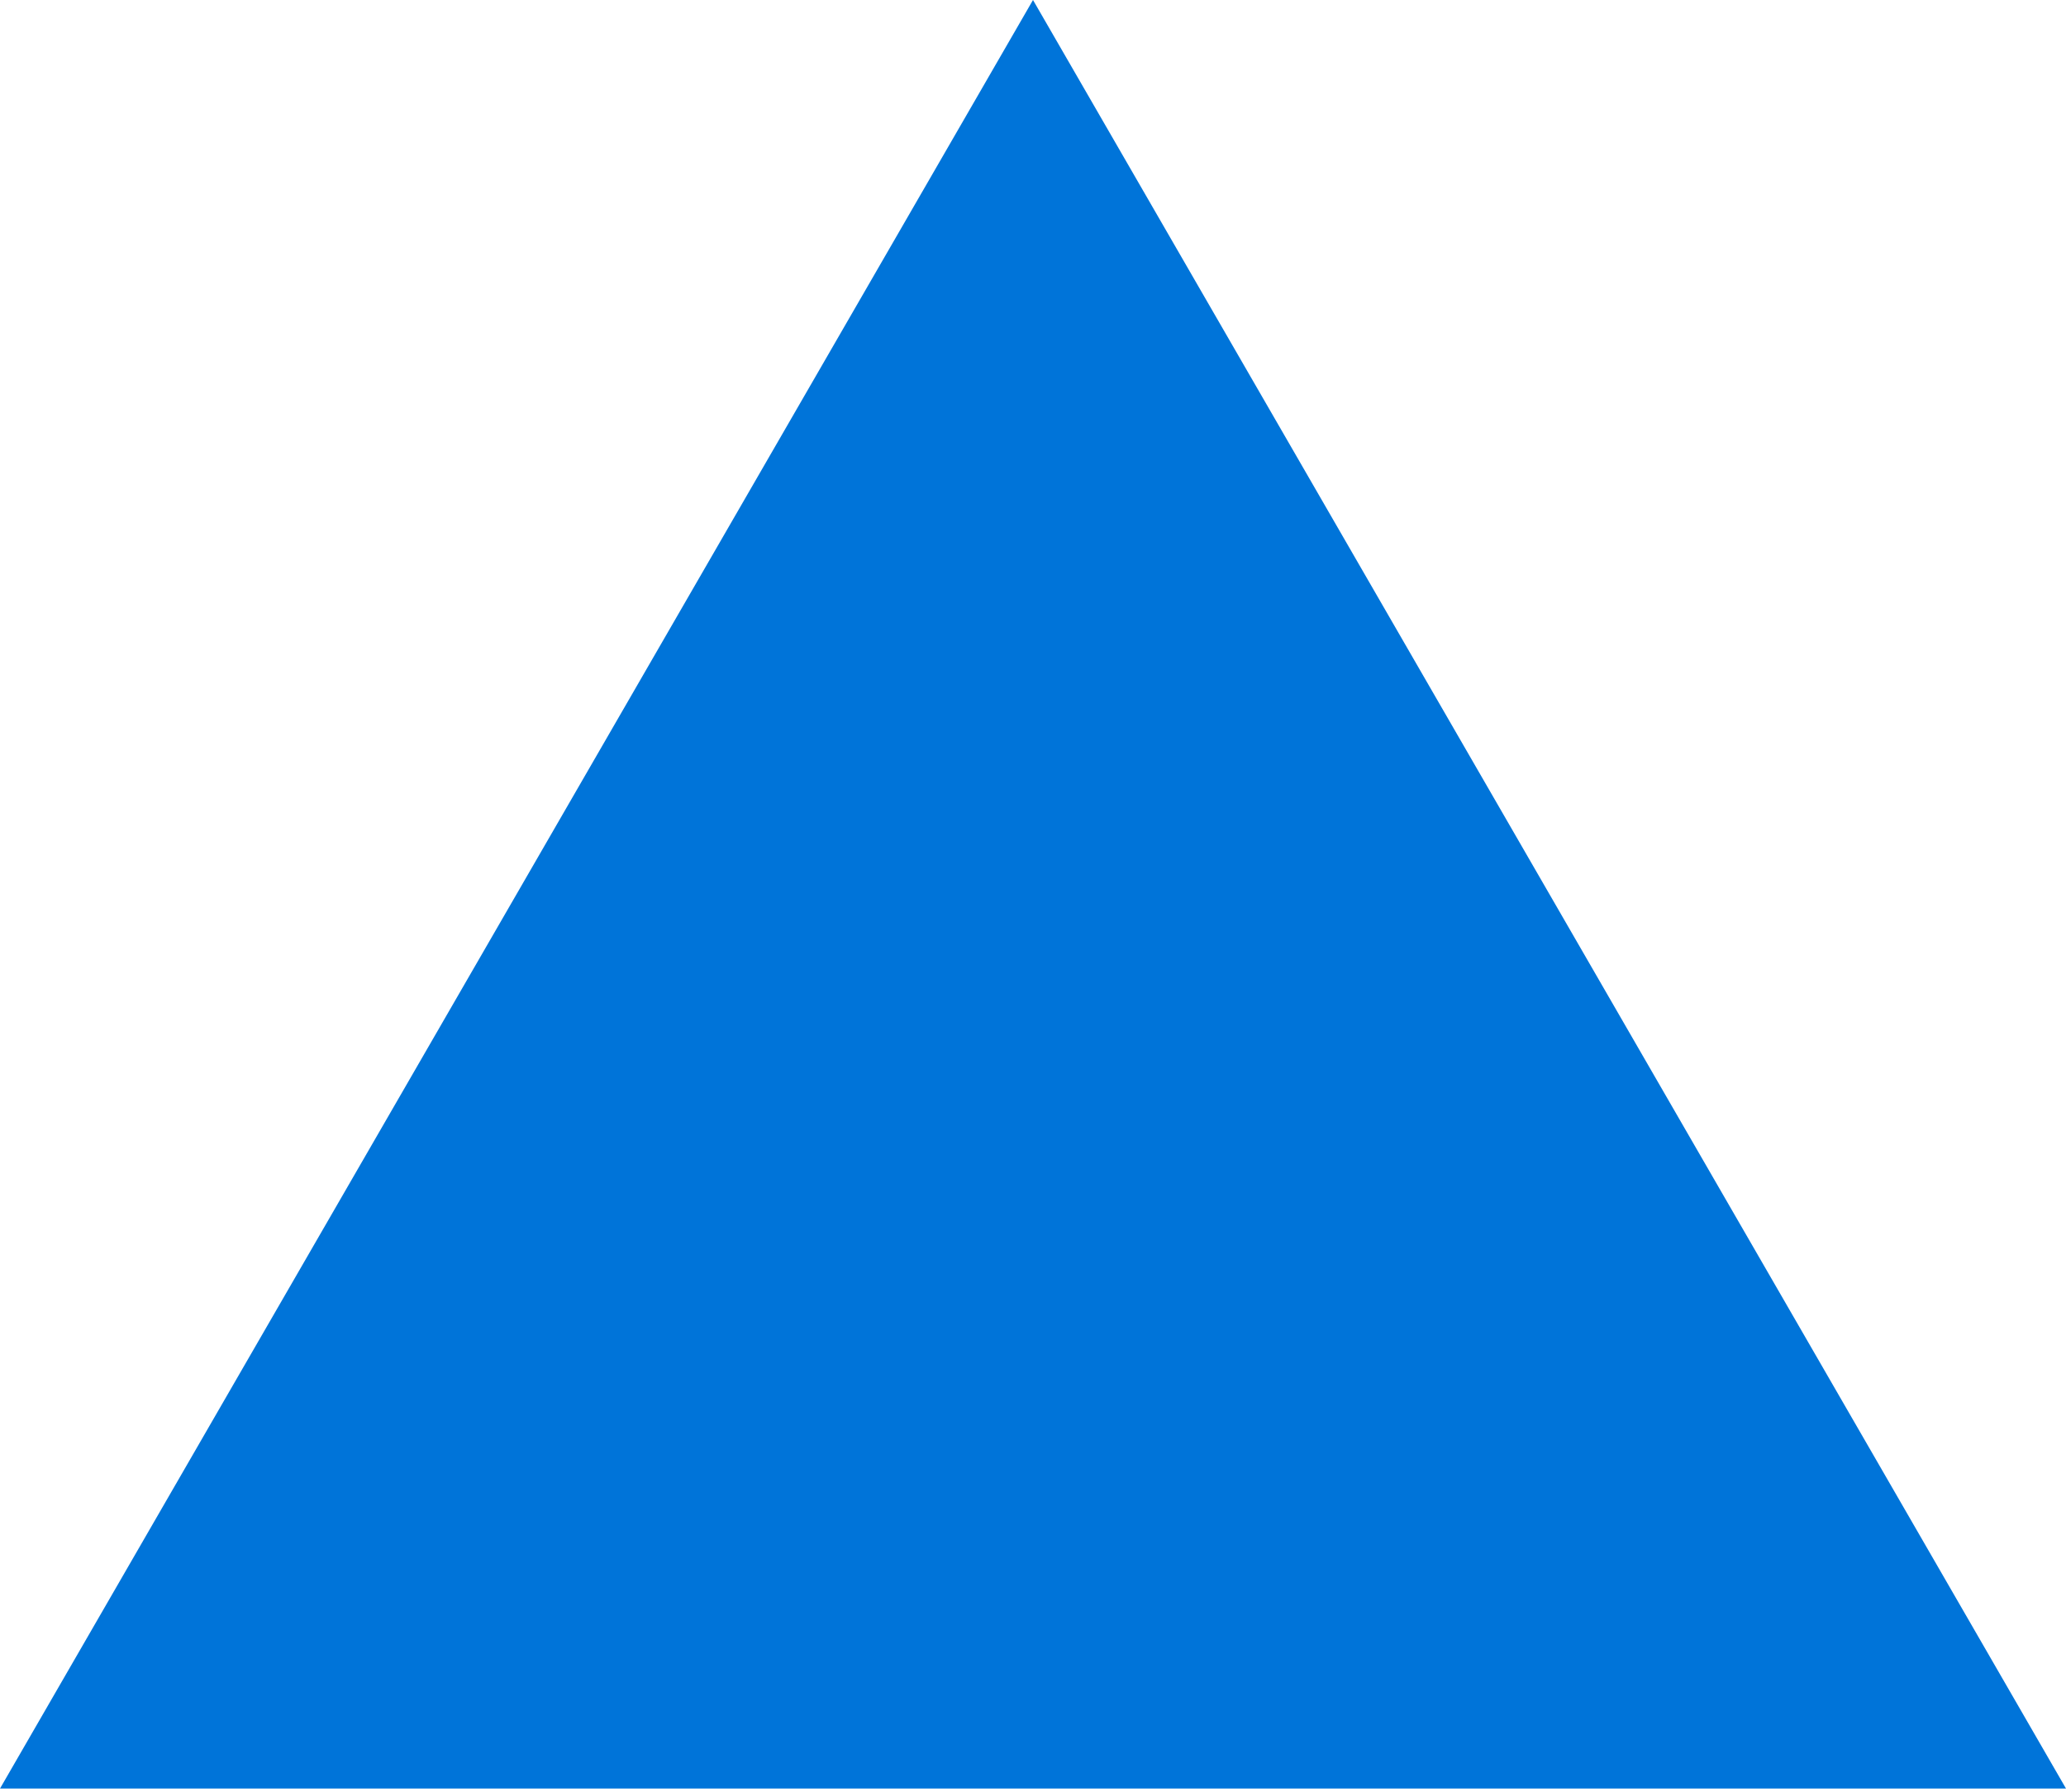
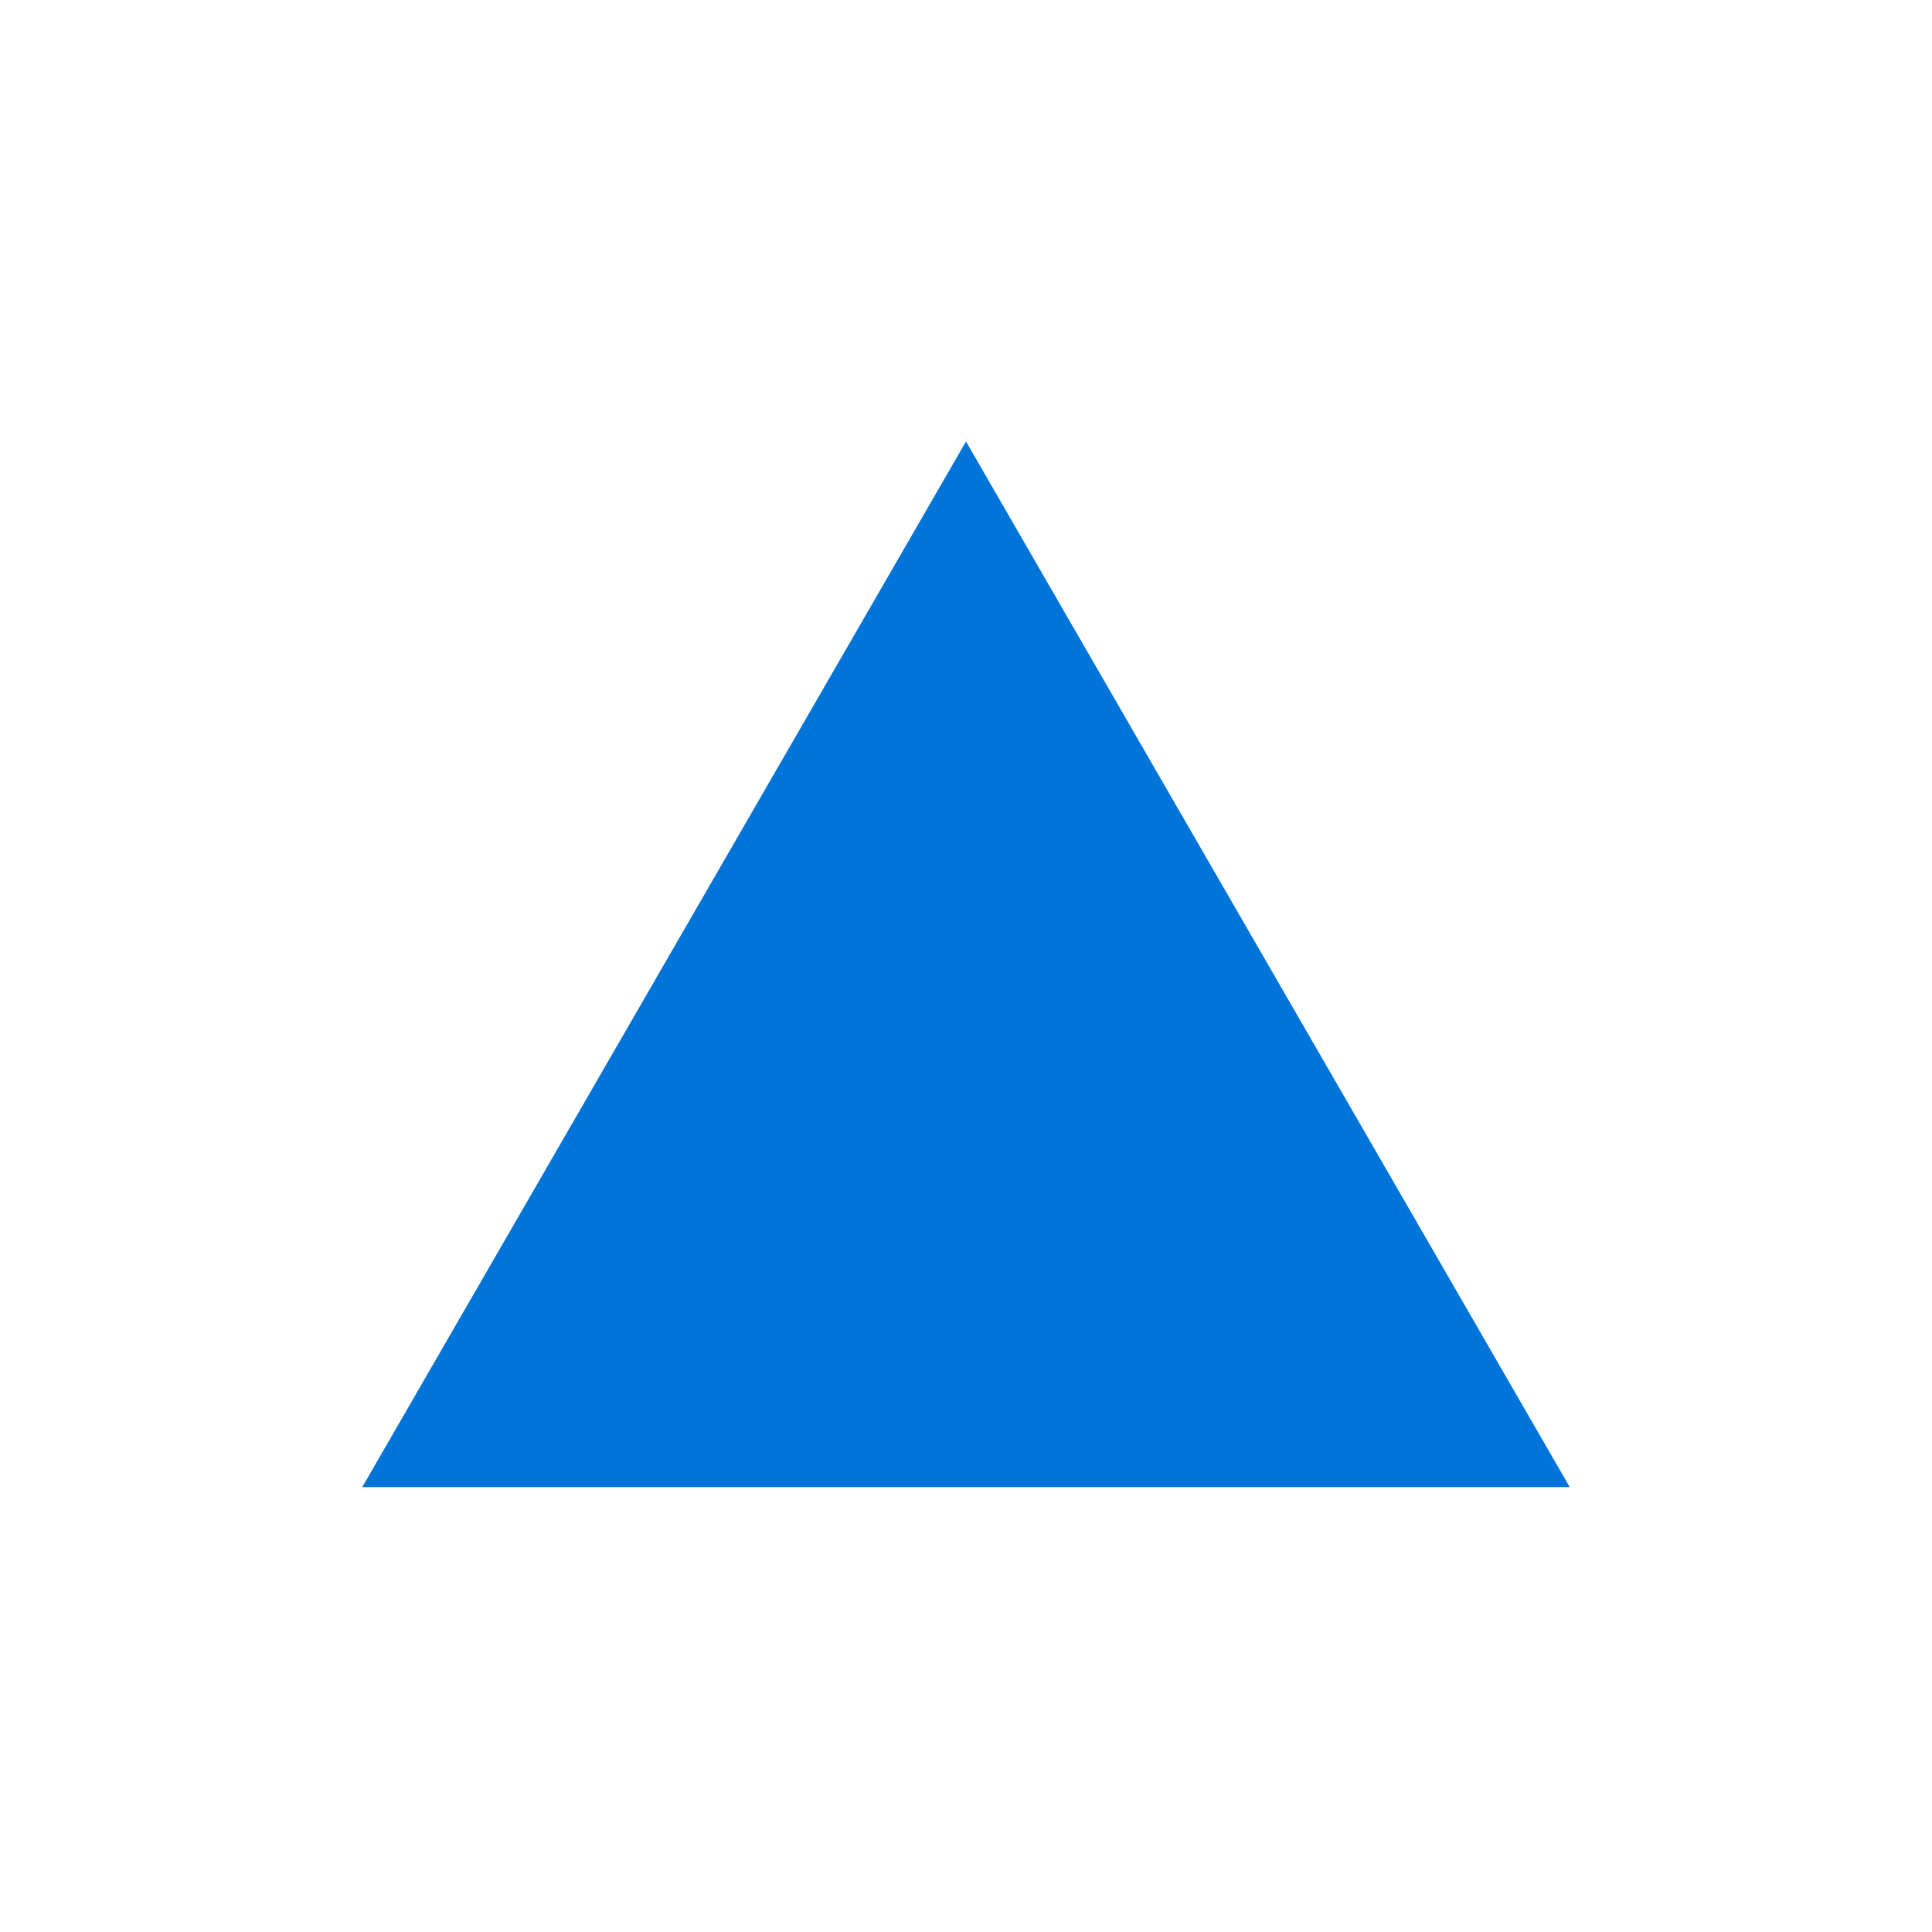
- <svg xmlns="http://www.w3.org/2000/svg" width="400px" height="347px" viewBox="0 0 400 347" version="1.1">
+ <svg xmlns="http://www.w3.org/2000/svg" width="512px" height="512px" viewBox="0 0 512 512" version="1.1">
  <defs />
  <g id="Page-1" stroke="none" stroke-width="1" fill="none" fill-rule="evenodd">
-     <path d="M200,0 L-2.84217094e-14,346.372 L400,346.372 L200,0 L200,0 Z" id="Triangle" fill="#0074D9" />
+     <g id="triangle" fill="#0074D9">
+       <path d="M256,117 L96,394.098 L416,394.098 L256,117 L256,117 Z" id="Triangle" />
+     </g>
  </g>
</svg>
